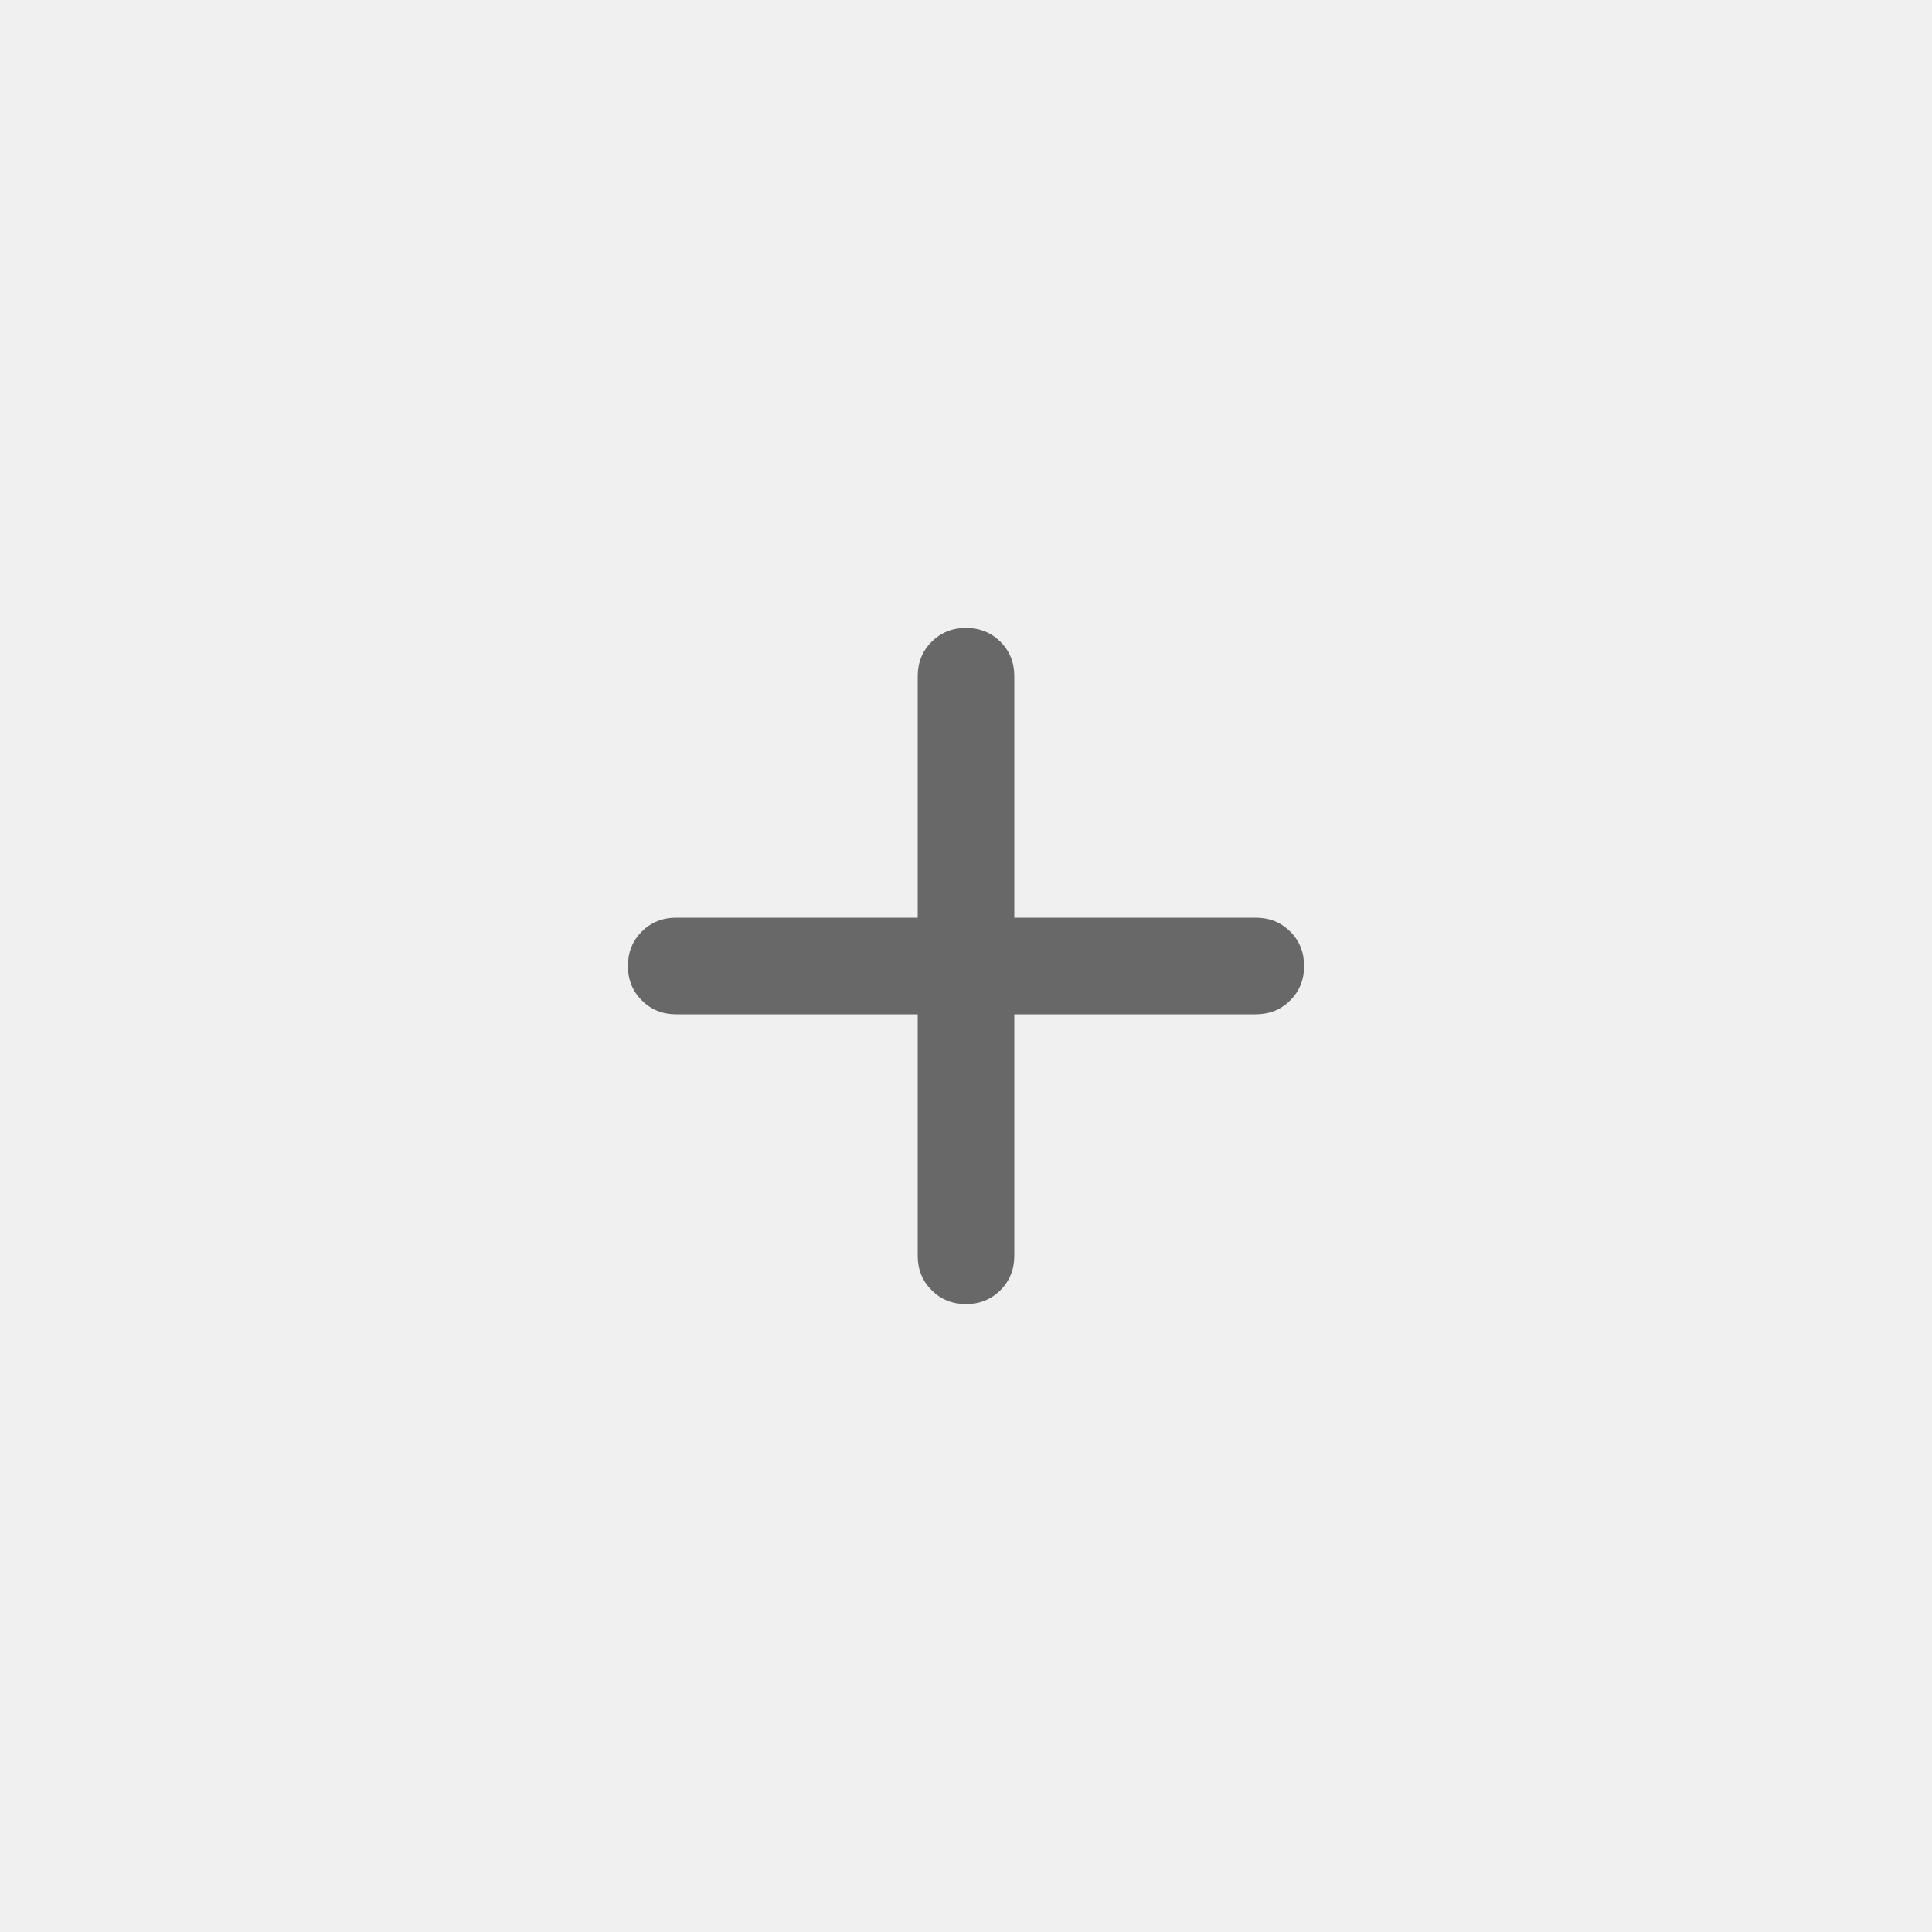
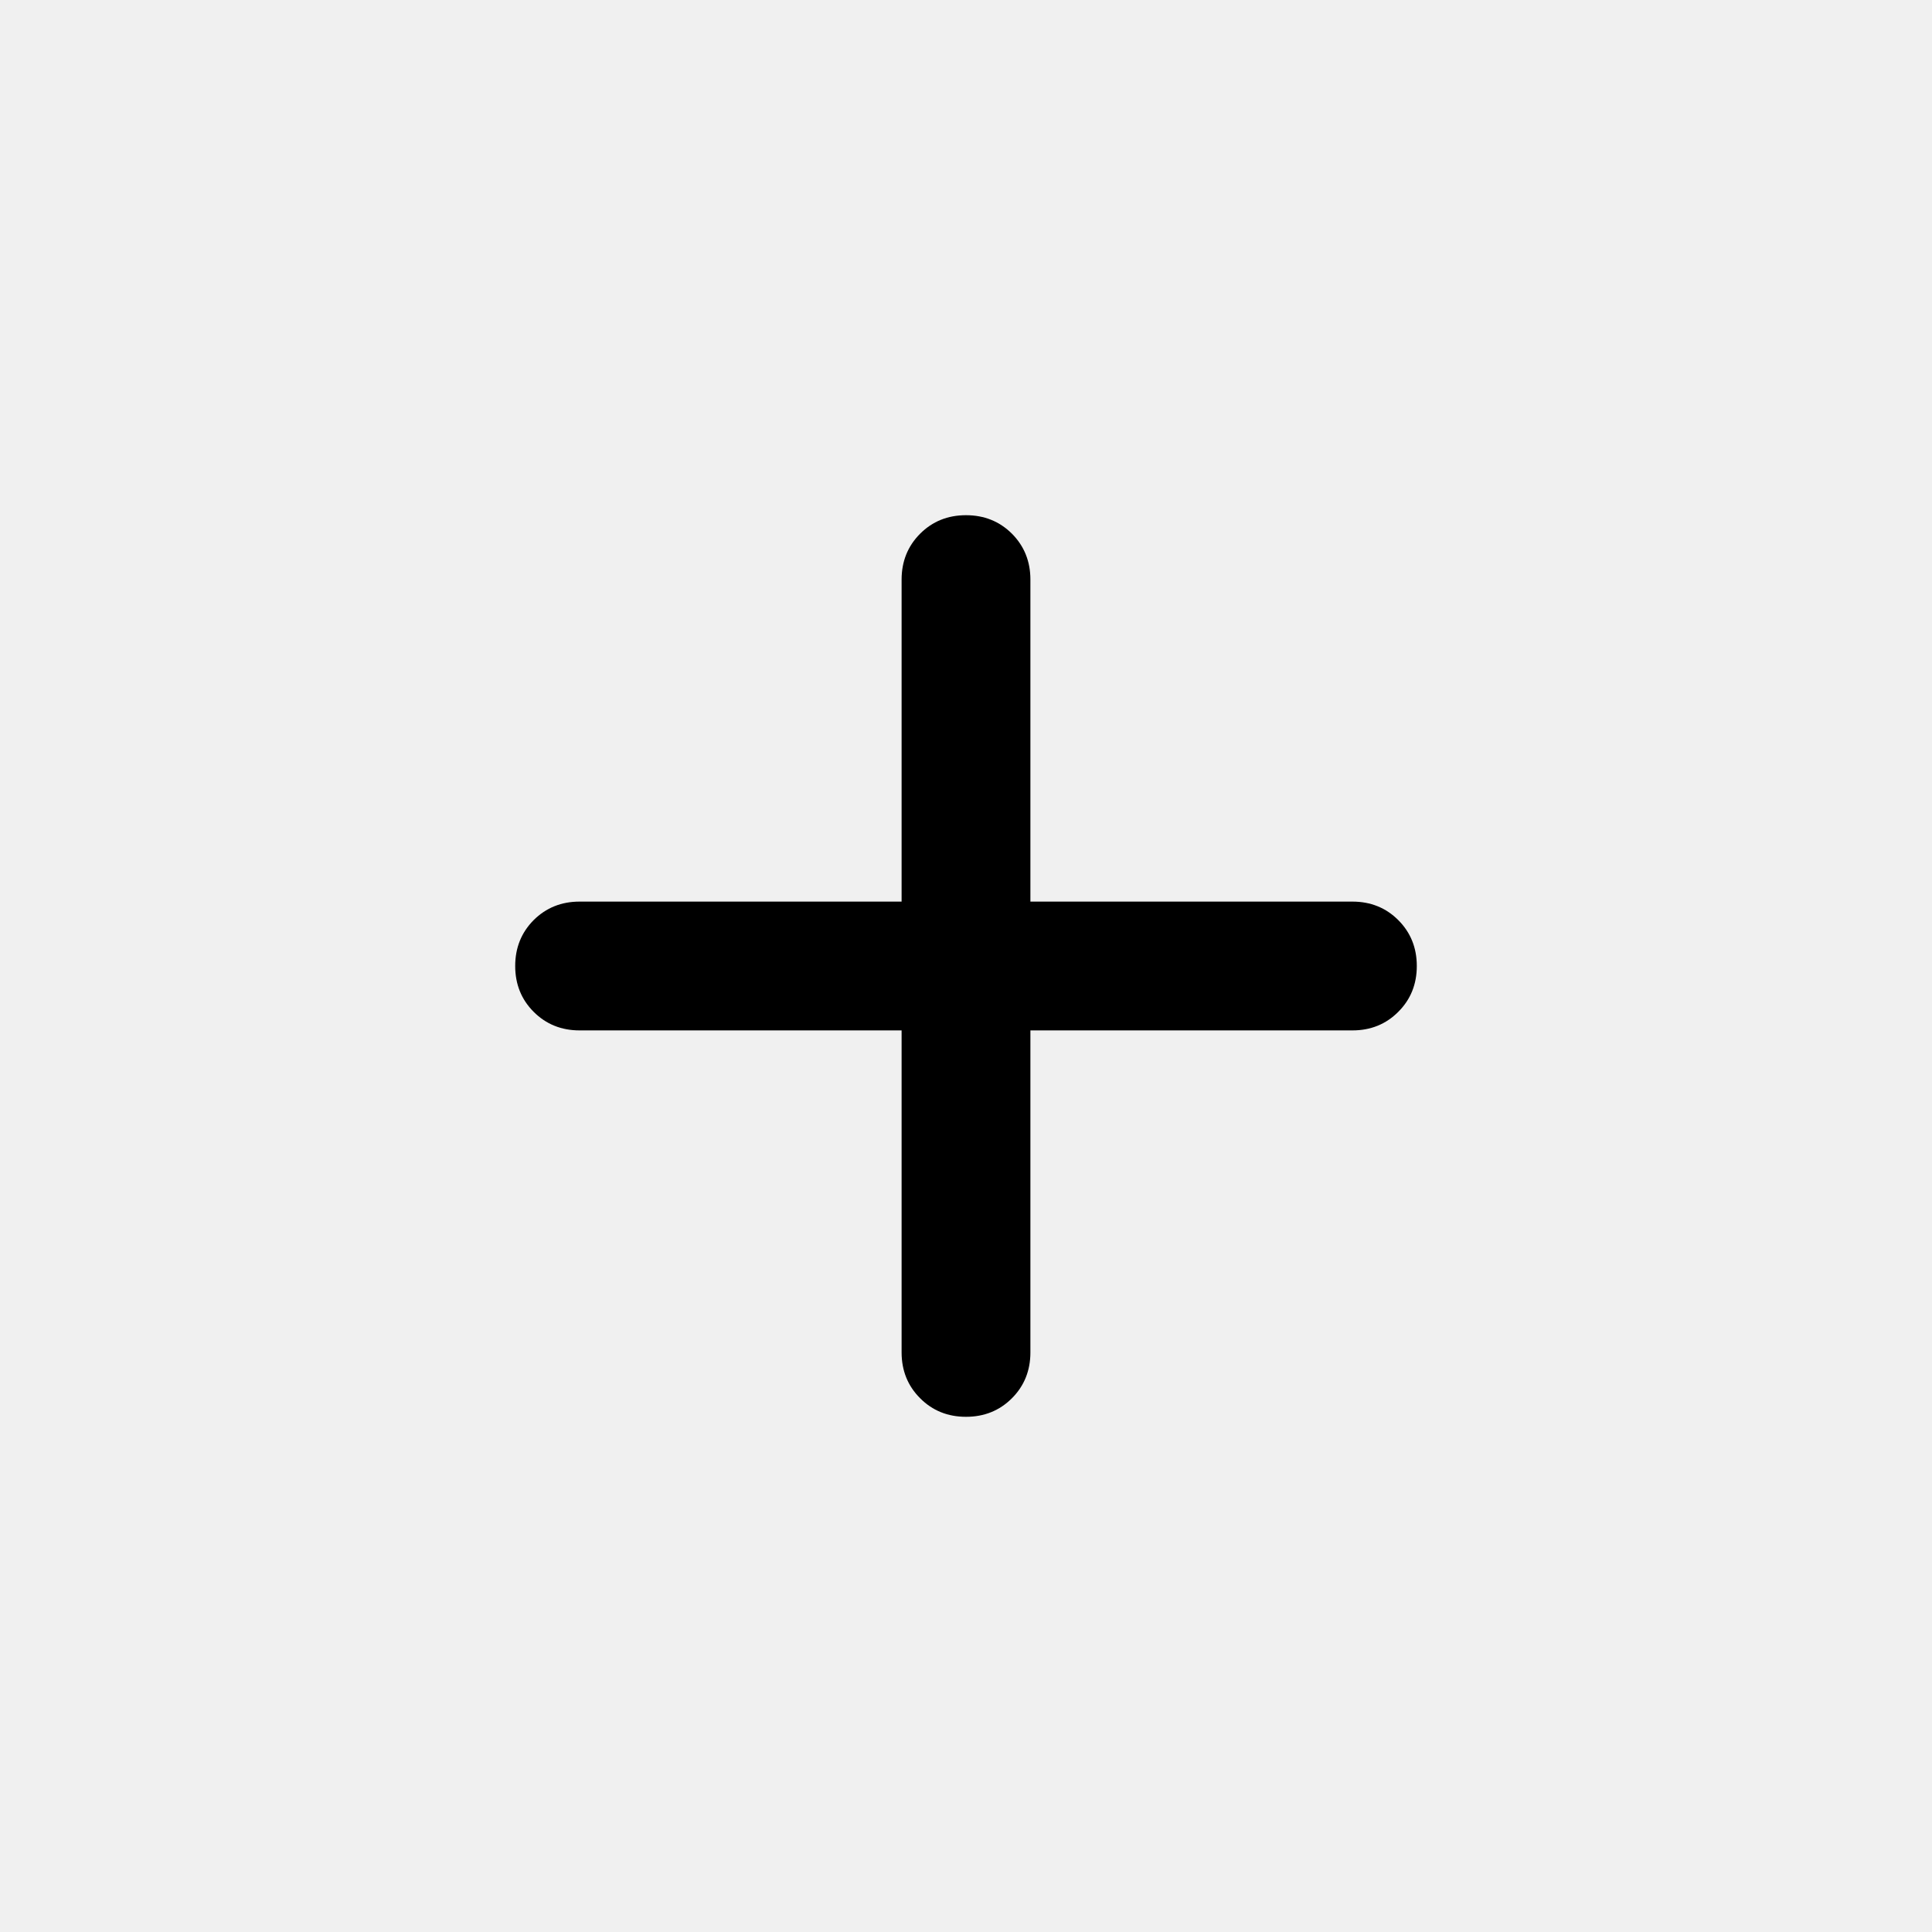
- <svg xmlns="http://www.w3.org/2000/svg" width="40" height="40" viewBox="0 0 40 40" fill="none">
-   <g clip-path="url(#clip0_74618_3462)">
-     <mask id="mask0_74618_3462" style="mask-type:alpha" maskUnits="userSpaceOnUse" x="8" y="8" width="24" height="24">
-       <rect x="8" y="8" width="24" height="24" fill="#D9D9D9" />
+ <svg xmlns="http://www.w3.org/2000/svg" width="30" height="30" viewBox="0 0 30 30" fill="none">
+   <g clip-path="url(#clip0_80249_10666)">
+     <mask id="mask0_80249_10666" style="mask-type:alpha" maskUnits="userSpaceOnUse" x="3" y="3" width="24" height="24">
+       <rect x="3" y="3" width="24" height="24" fill="#D9D9D9" />
    </mask>
-     <g mask="url(#mask0_74618_3462)">
-       <path d="M20 27C19.717 27 19.479 26.904 19.288 26.712C19.096 26.521 19 26.283 19 26V21H14C13.717 21 13.479 20.904 13.287 20.712C13.096 20.521 13 20.283 13 20C13 19.717 13.096 19.479 13.287 19.287C13.479 19.096 13.717 19 14 19H19V14C19 13.717 19.096 13.479 19.288 13.287C19.479 13.096 19.717 13 20 13C20.283 13 20.521 13.096 20.713 13.287C20.904 13.479 21 13.717 21 14V19H26C26.283 19 26.521 19.096 26.712 19.287C26.904 19.479 27 19.717 27 20C27 20.283 26.904 20.521 26.712 20.712C26.521 20.904 26.283 21 26 21H21V26C21 26.283 20.904 26.521 20.713 26.712C20.521 26.904 20.283 27 20 27Z" fill="#686868" />
+     <g mask="url(#mask0_80249_10666)">
+       <path d="M15 22C14.717 22 14.479 21.904 14.288 21.712C14.096 21.521 14 21.283 14 21V16H9C8.717 16 8.479 15.904 8.287 15.712C8.096 15.521 8 15.283 8 15C8 14.717 8.096 14.479 8.287 14.287C8.479 14.096 8.717 14 9 14H14V9C14 8.717 14.096 8.479 14.288 8.287C14.479 8.096 14.717 8 15 8C15.283 8 15.521 8.096 15.713 8.287C15.904 8.479 16 8.717 16 9V14H21C21.283 14 21.521 14.096 21.712 14.287C21.904 14.479 22 14.717 22 15C22 15.283 21.904 15.521 21.712 15.712C21.521 15.904 21.283 16 21 16H16V21C16 21.283 15.904 21.521 15.713 21.712C15.521 21.904 15.283 22 15 22Z" fill="black" />
    </g>
  </g>
  <defs>
-     <clipPath id="clip0_74618_3462">
-       <rect x="8" y="8" width="24" height="24" rx="12" fill="white" />
+     <clipPath id="clip0_80249_10666">
+       <rect x="3" y="3" width="24" height="24" rx="12" fill="white" />
    </clipPath>
  </defs>
</svg>
